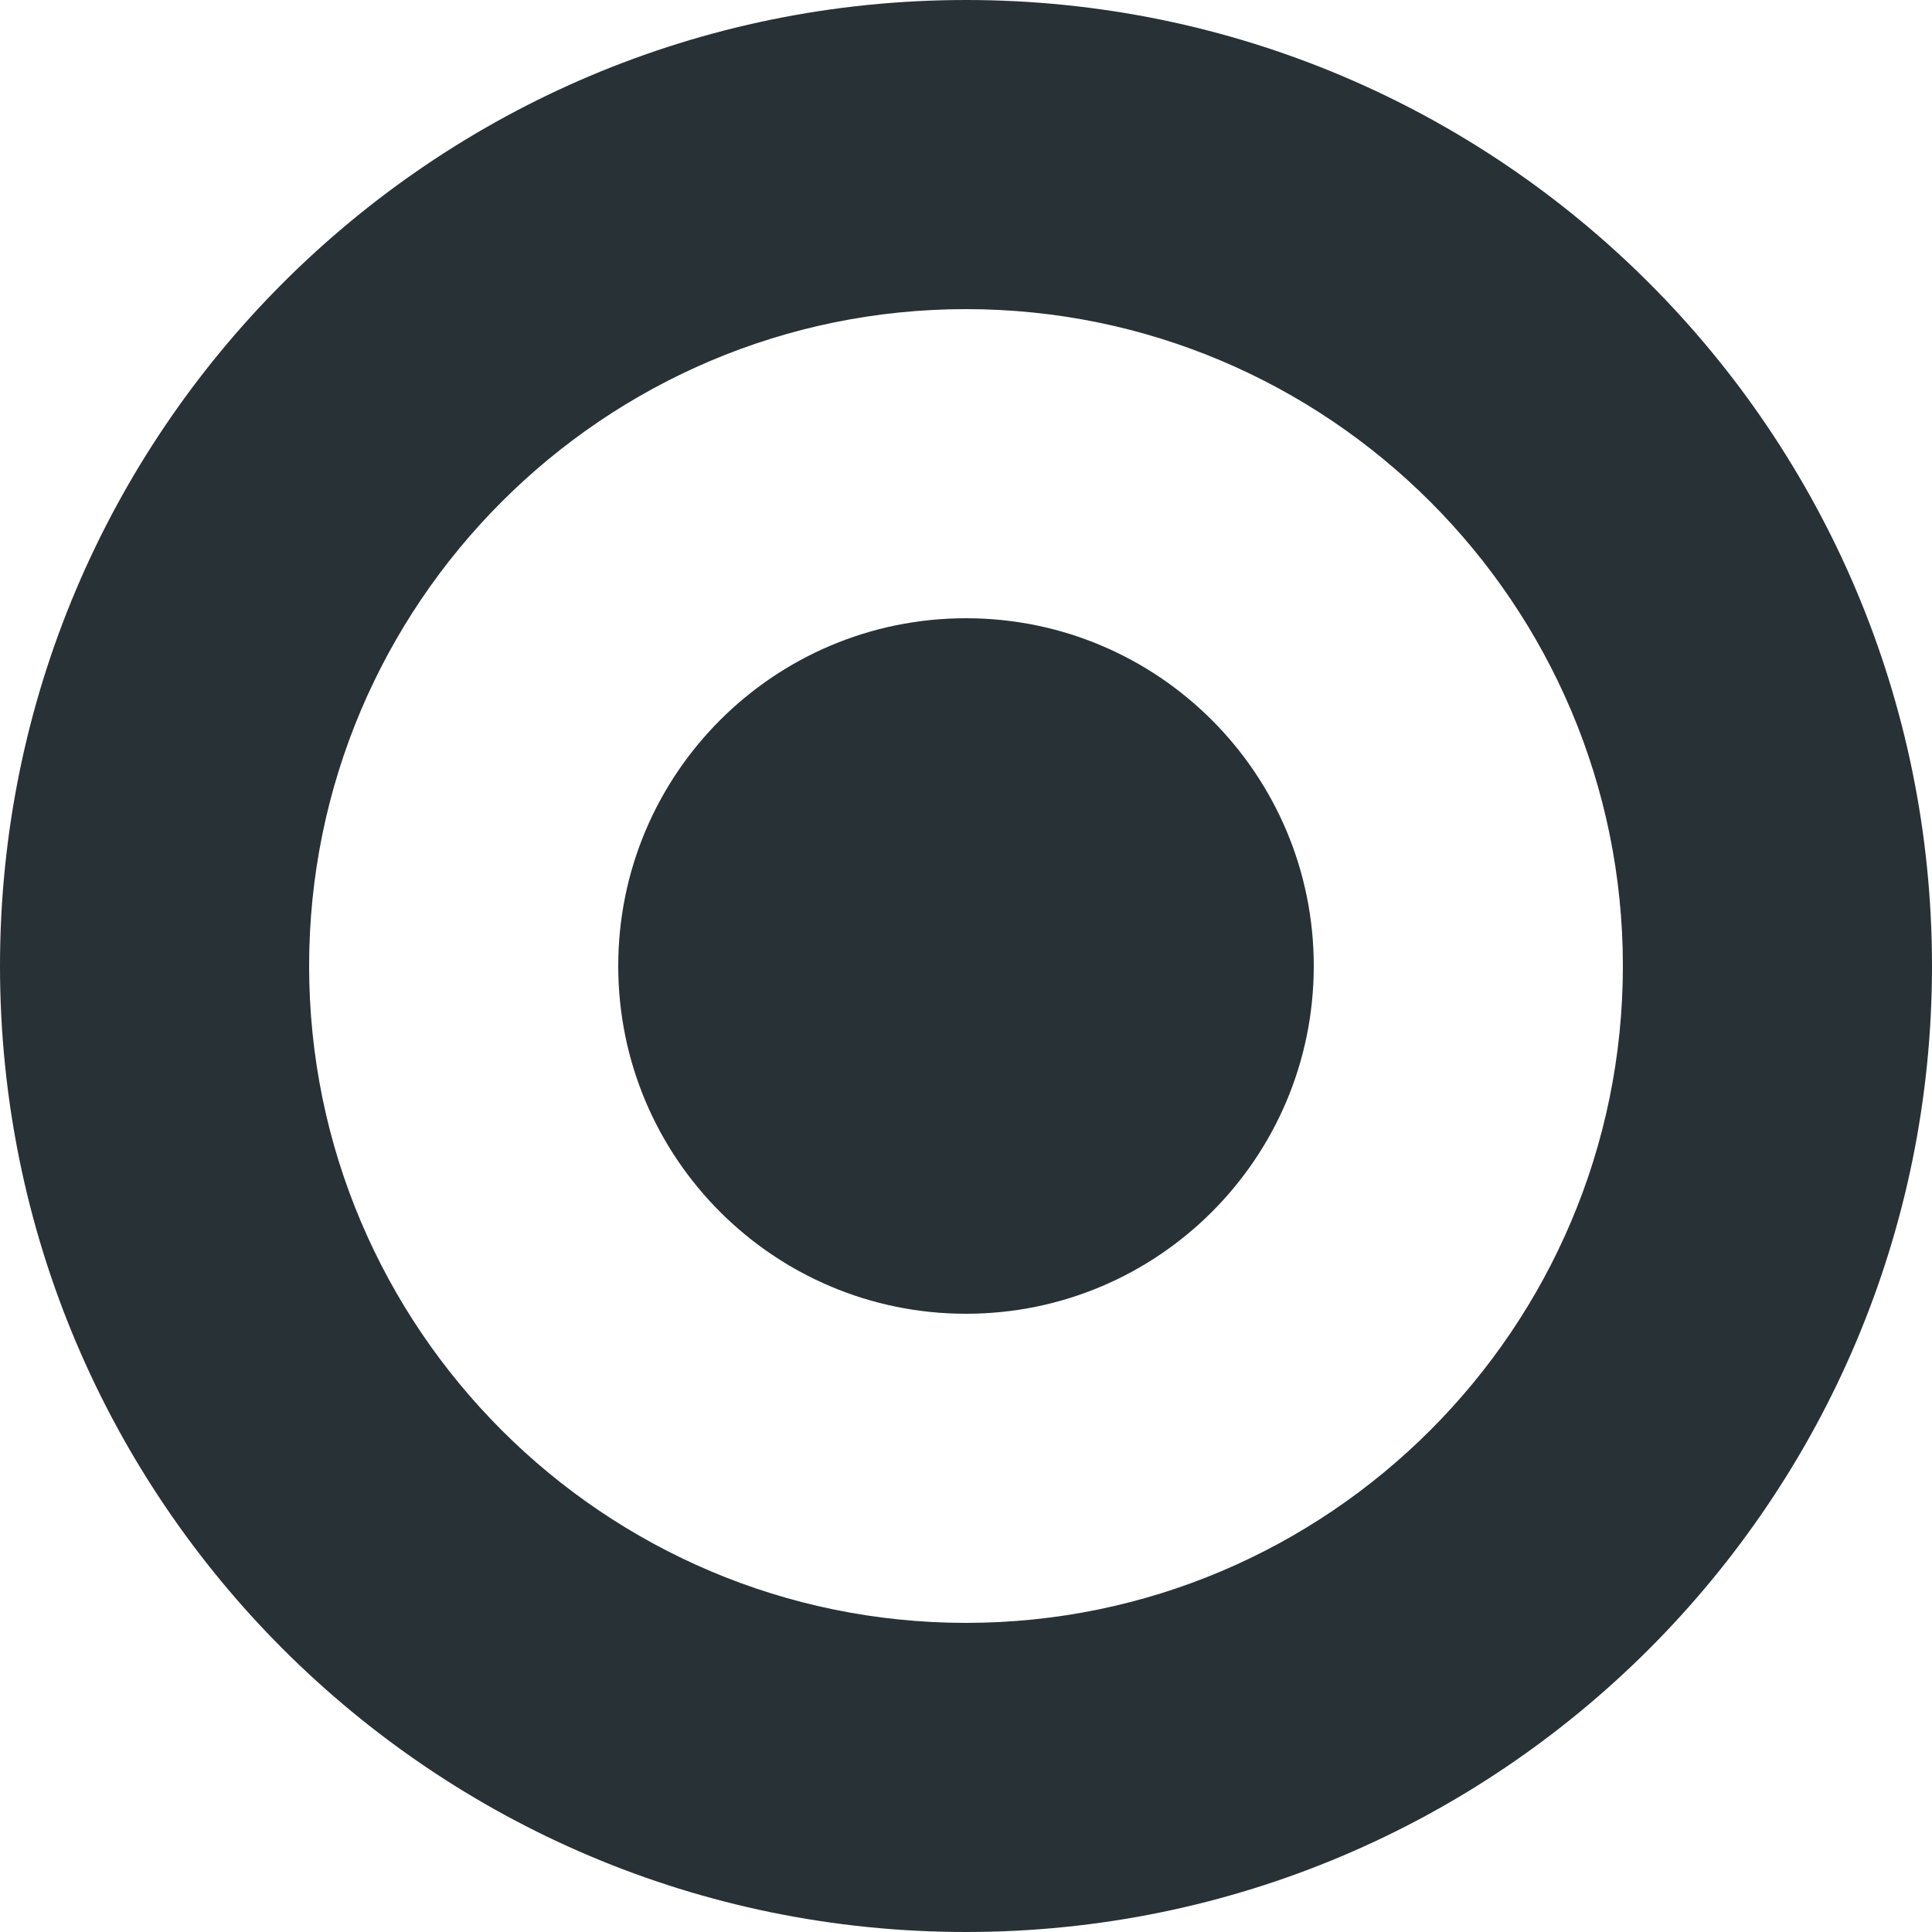
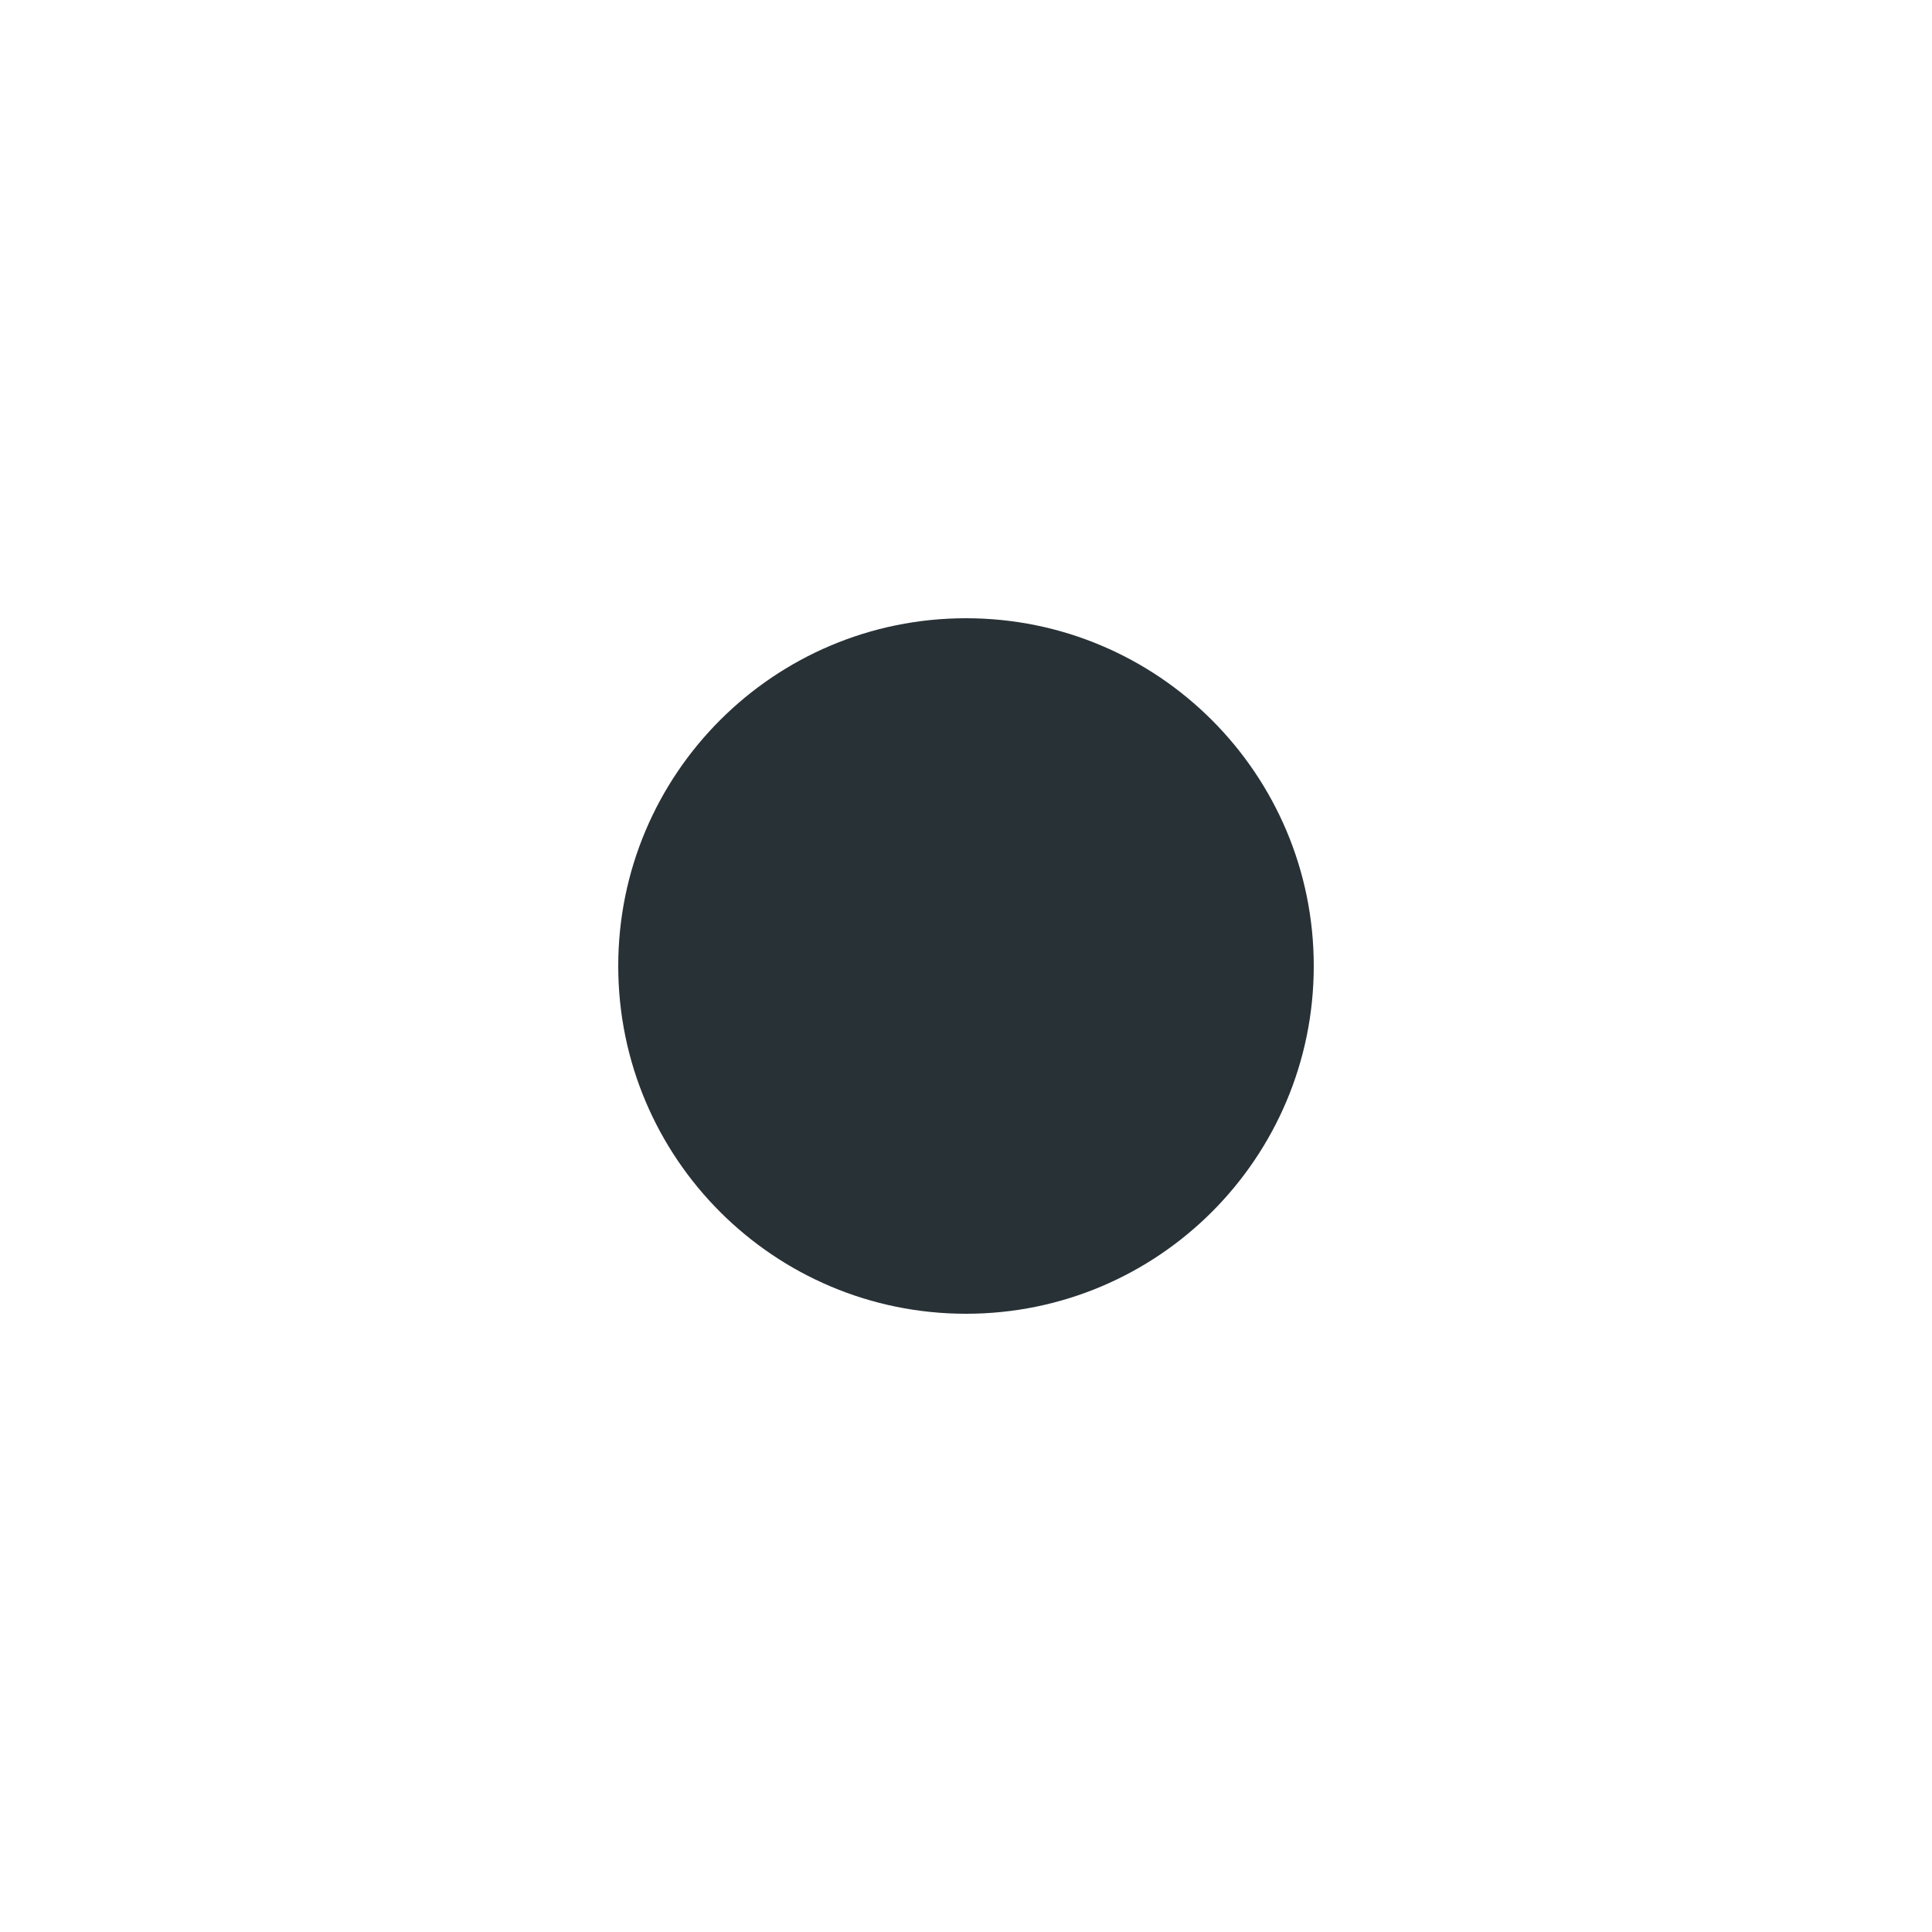
<svg xmlns="http://www.w3.org/2000/svg" version="1.1" id="Layer_1" fill="#283136" x="0px" y="0px" width="25px" height="25px" viewBox="0 0 25 25" enable-background="new 0 0 25 25" xml:space="preserve">
-   <path d="M12.5,4c4.687,0,8.5,3.813,8.5,8.5c0,4.687-3.813,8.5-8.5,8.5C7.813,21,4,17.187,4,12.5C4,7.813,7.813,4,12.5,4 M12.5,0  C5.597,0,0,5.597,0,12.5S5.597,25,12.5,25S25,19.403,25,12.5S19.403,0,12.5,0L12.5,0z" />
  <circle cx="12.5" cy="12.5" r="4.5" />
</svg>
